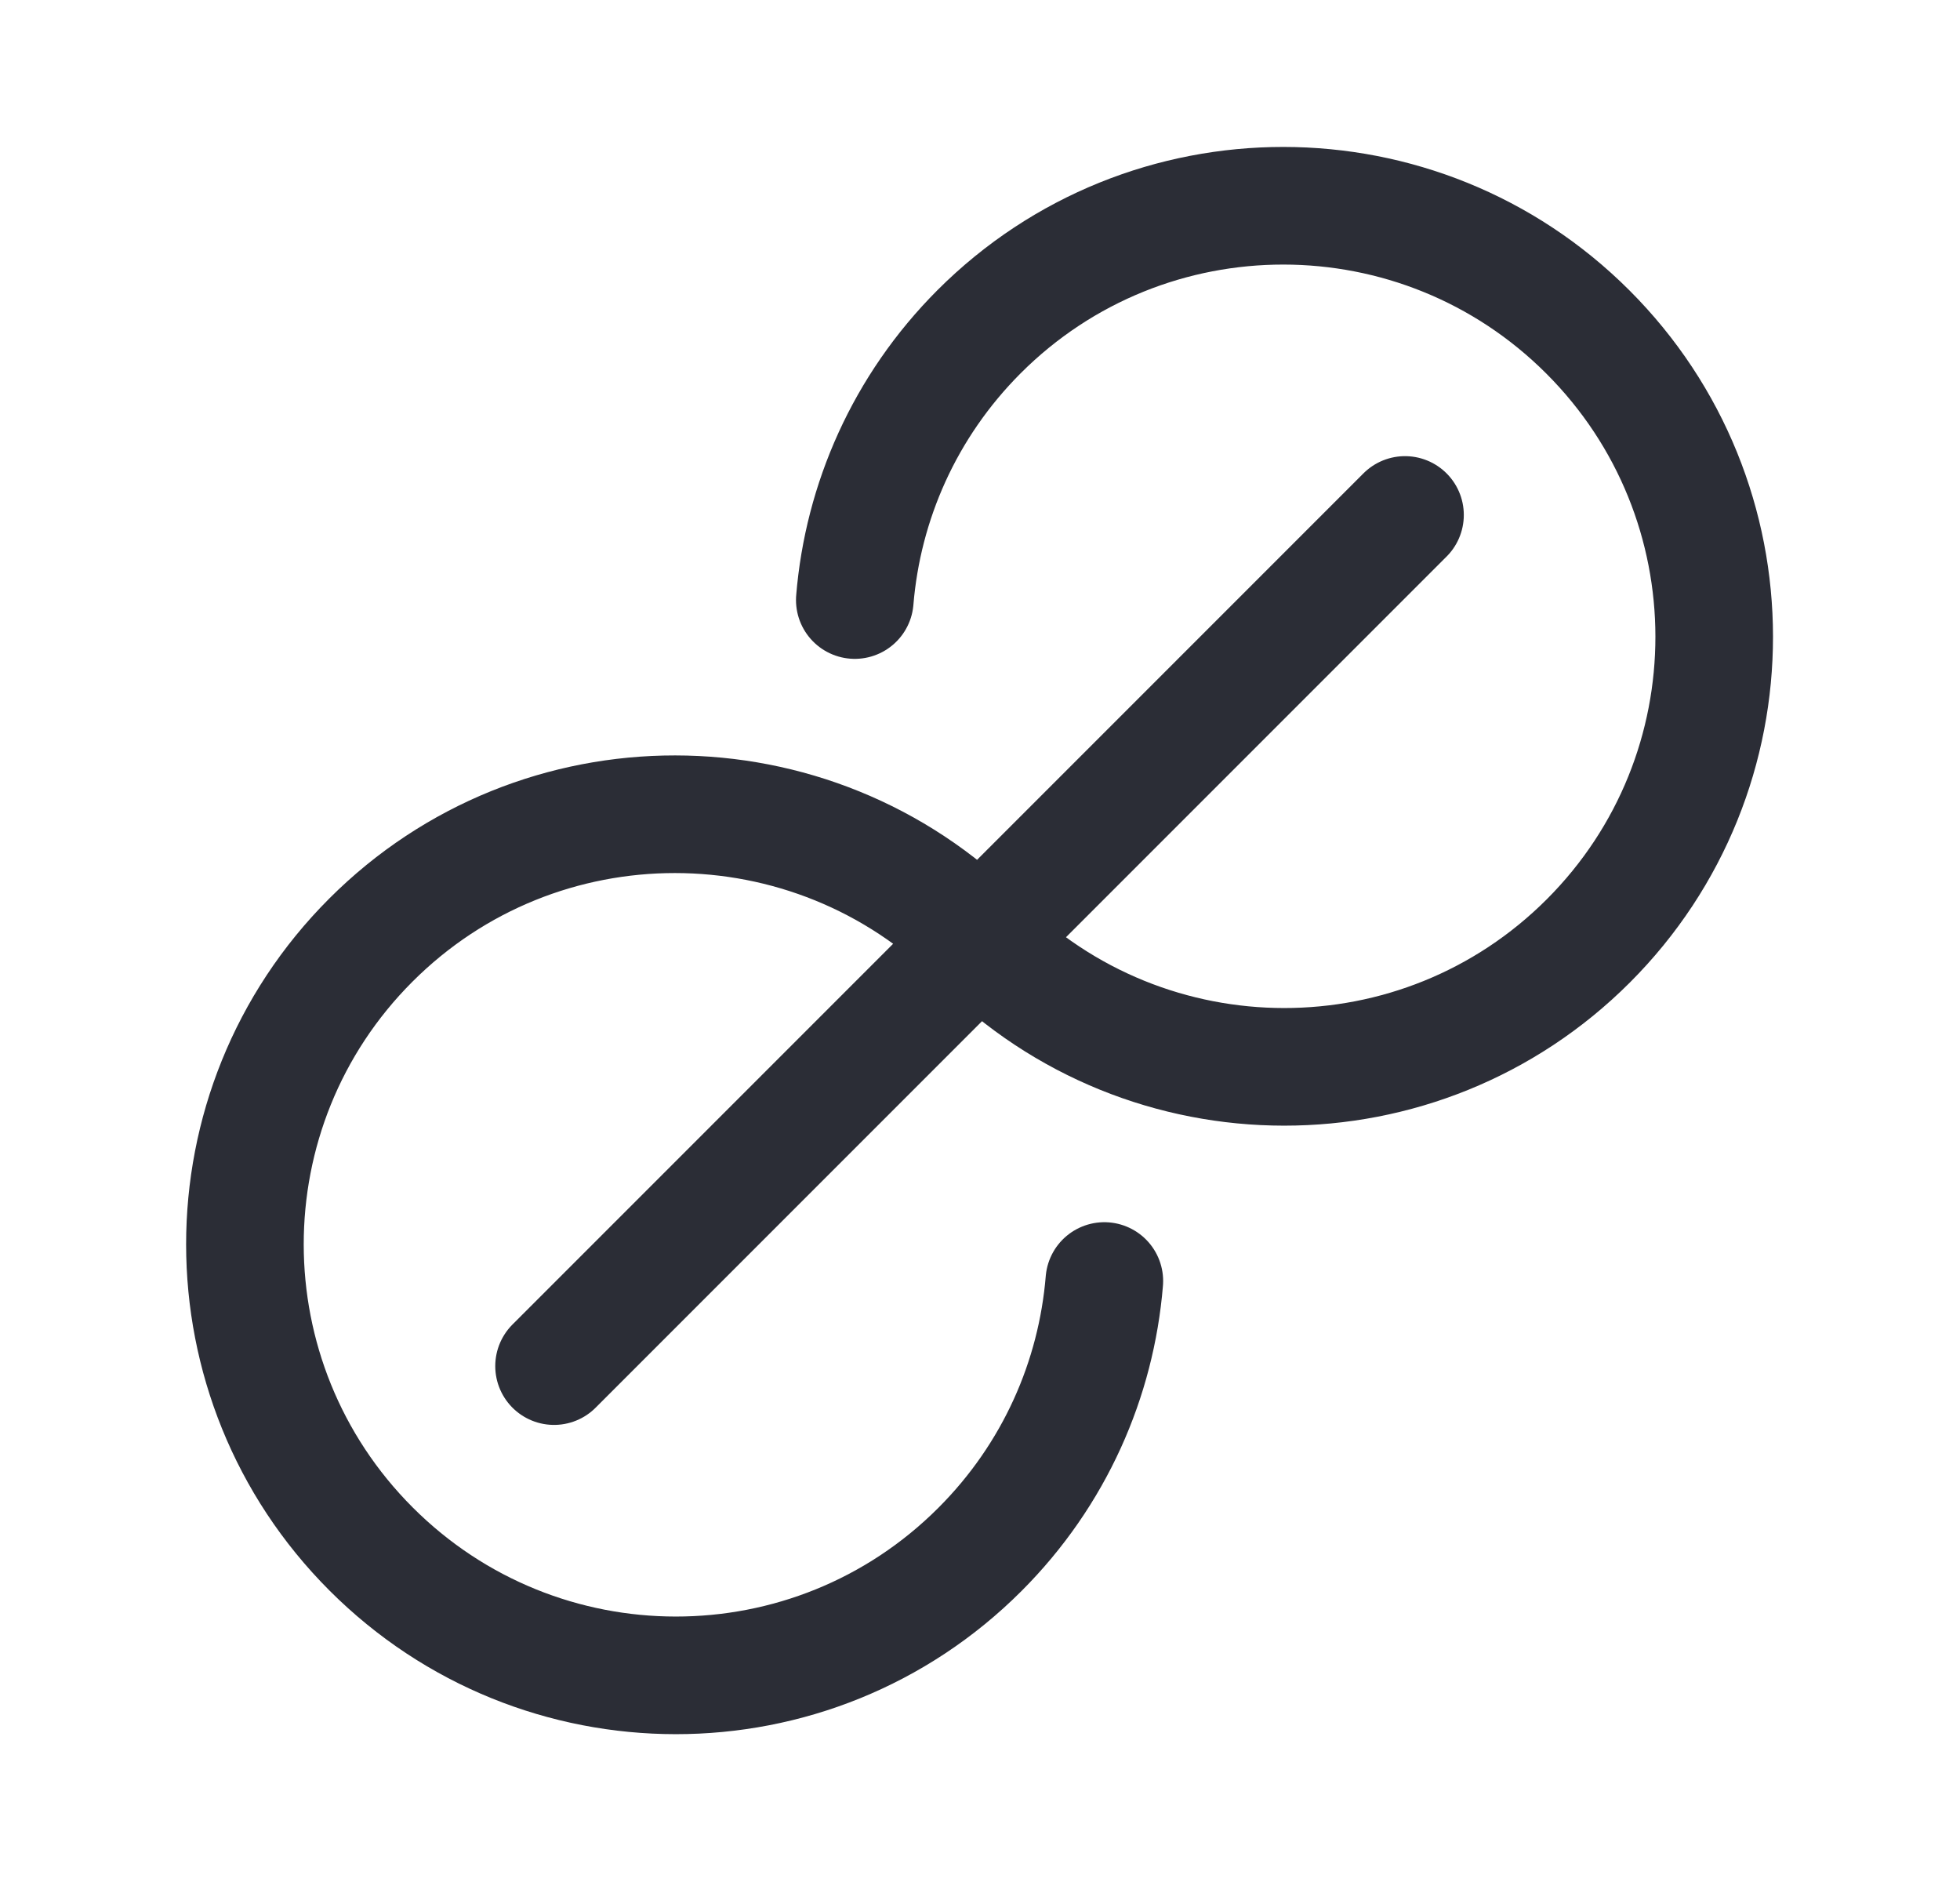
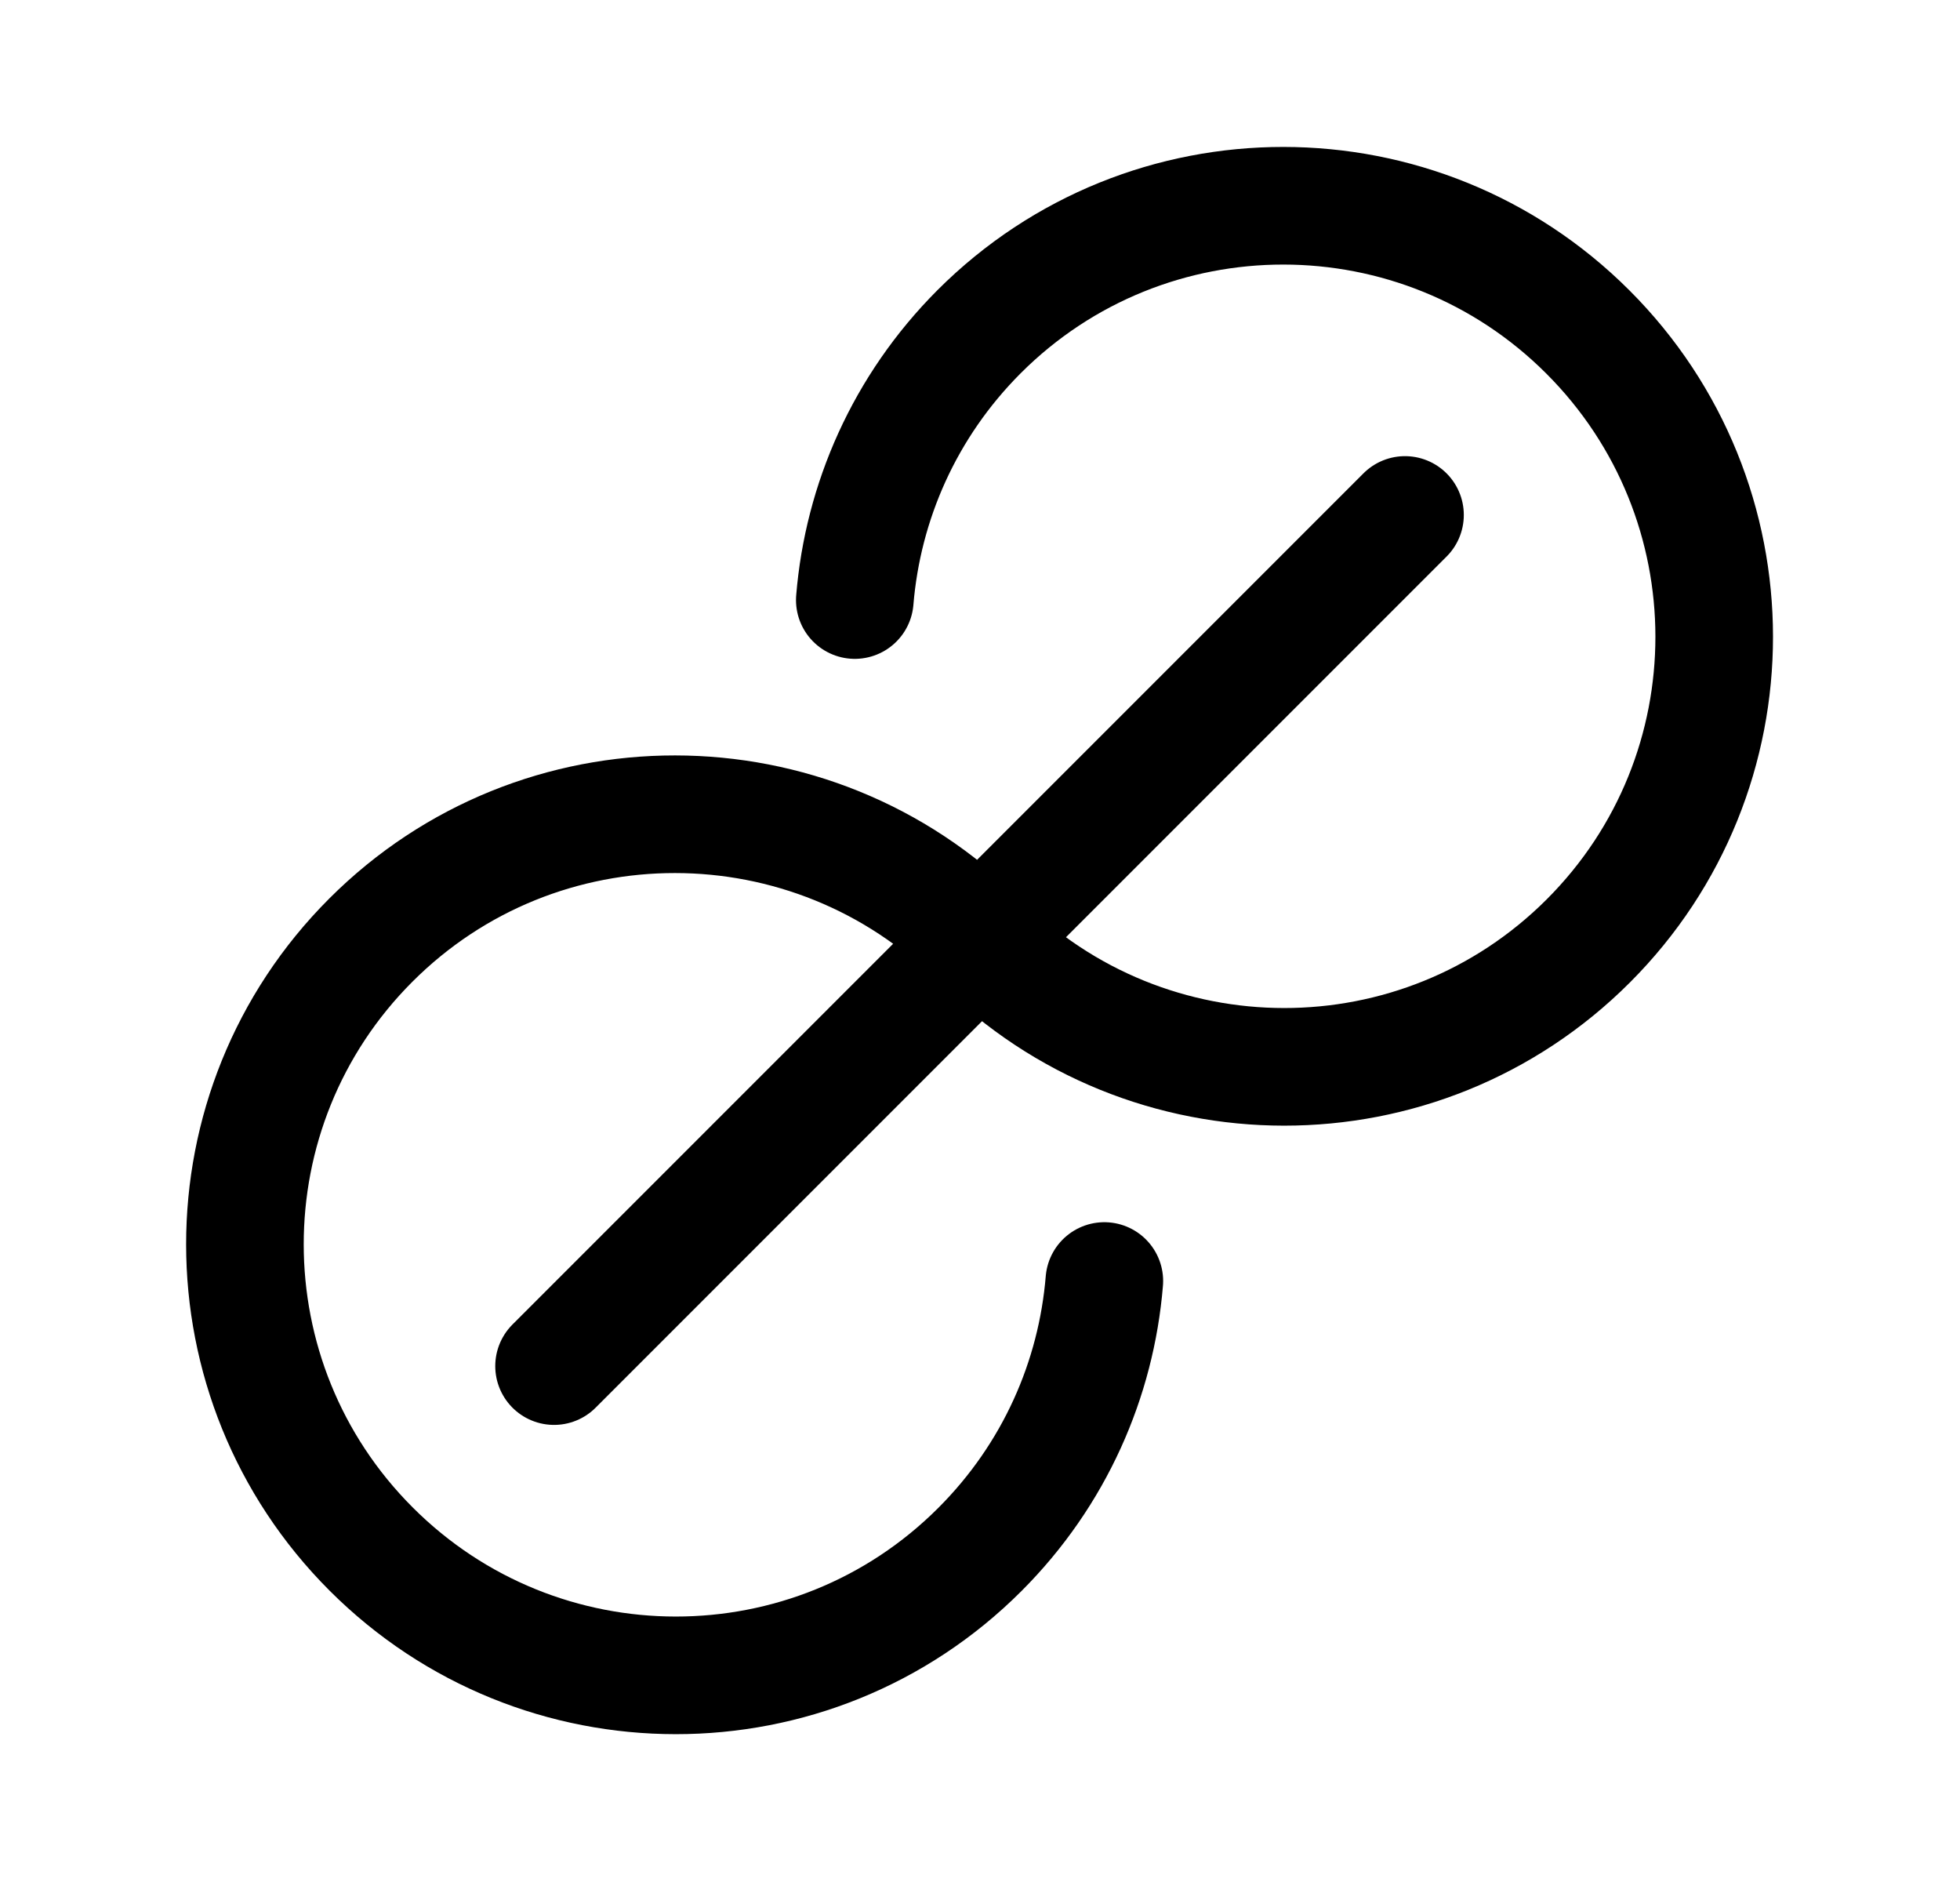
<svg xmlns="http://www.w3.org/2000/svg" width="25" height="24" viewBox="0 0 25 24" fill="none">
-   <path d="M10.903 7.652C11.006 6.404 11.535 5.184 12.489 4.229C14.632 2.087 18.109 2.089 20.254 4.234C22.4 6.38 22.402 9.856 20.259 11.999C18.116 14.142 14.64 14.14 12.495 11.994C10.349 9.849 6.872 9.846 4.73 11.989C2.587 14.132 2.589 17.609 4.734 19.754C6.88 21.9 10.357 21.902 12.499 19.759C13.454 18.804 13.983 17.585 14.086 16.336M7.067 17.421L17.921 6.567" stroke="#2B2D36" stroke-width="1.5" stroke-linecap="round" />
+   <path d="M10.903 7.652C11.006 6.404 11.535 5.184 12.489 4.229C14.632 2.087 18.109 2.089 20.254 4.234C22.4 6.38 22.402 9.856 20.259 11.999C18.116 14.142 14.64 14.14 12.495 11.994C10.349 9.849 6.872 9.846 4.73 11.989C2.587 14.132 2.589 17.609 4.734 19.754C6.88 21.9 10.357 21.902 12.499 19.759C13.454 18.804 13.983 17.585 14.086 16.336M7.067 17.421L17.921 6.567" stroke="currentColor" stroke-width="1.5" stroke-linecap="round" />
</svg>
